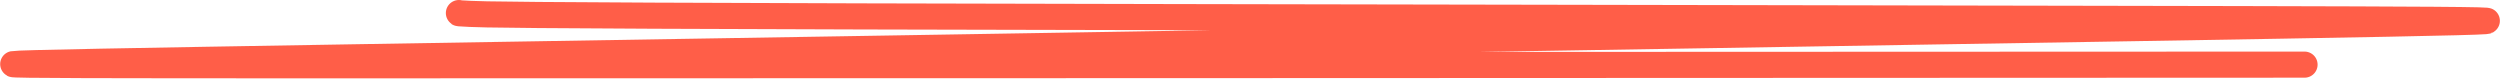
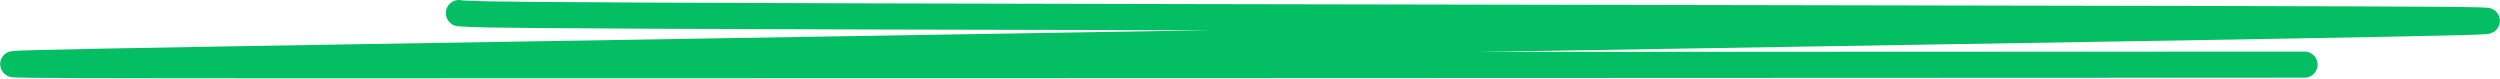
<svg xmlns="http://www.w3.org/2000/svg" width="383" height="12" viewBox="0 0 383 12" fill="none">
-   <path d="M70.303 2C70.22 2.021 70.137 2.042 72.059 2.128C73.982 2.214 77.913 2.366 132.066 2.514C186.218 2.662 290.472 2.803 343.525 2.93C396.578 3.056 395.27 3.165 326.968 4.309C258.665 5.453 123.407 7.629 54.304 8.78C-14.799 9.932 -13.648 9.994 47.255 10C108.158 10.006 228.78 9.955 353.056 9.902" stroke="#FF5E48" stroke-width="4" stroke-linecap="round" />
+   <path d="M70.303 2C70.22 2.021 70.137 2.042 72.059 2.128C73.982 2.214 77.913 2.366 132.066 2.514C186.218 2.662 290.472 2.803 343.525 2.93C396.578 3.056 395.27 3.165 326.968 4.309C258.665 5.453 123.407 7.629 54.304 8.78C-14.799 9.932 -13.648 9.994 47.255 10C108.158 10.006 228.78 9.955 353.056 9.902" stroke="#03BE63" stroke-width="4" stroke-linecap="round" />
</svg>
